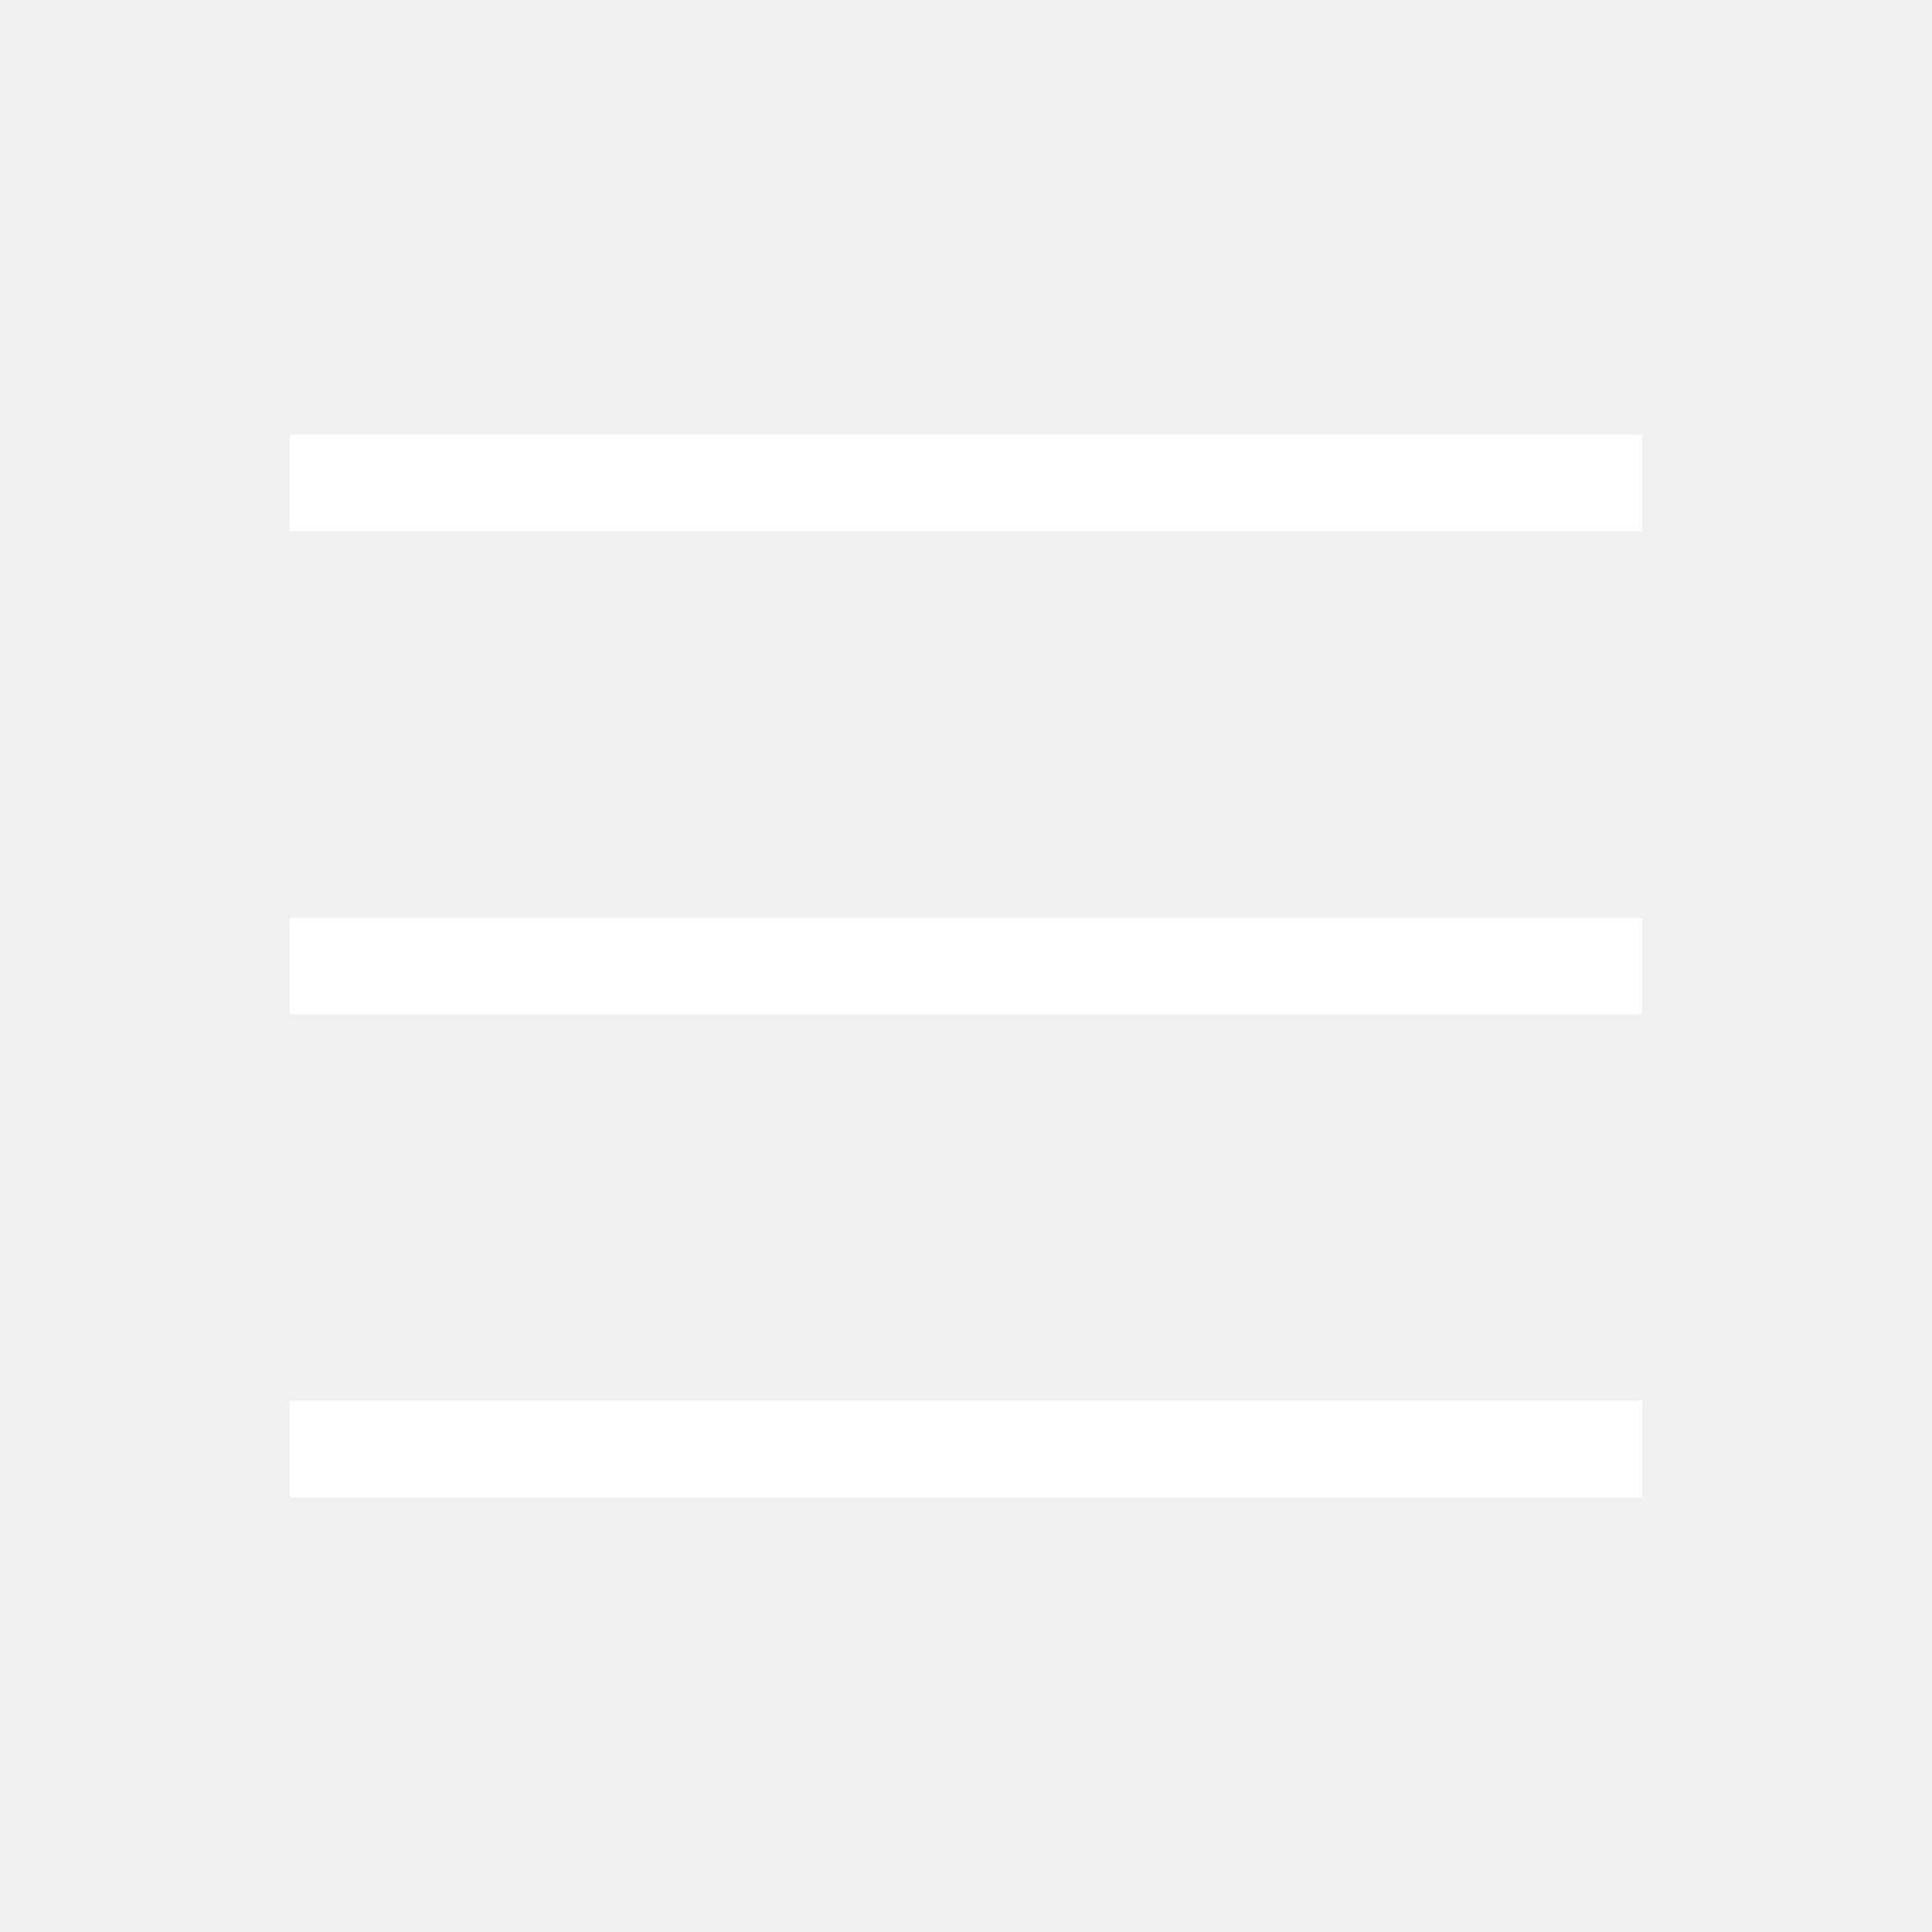
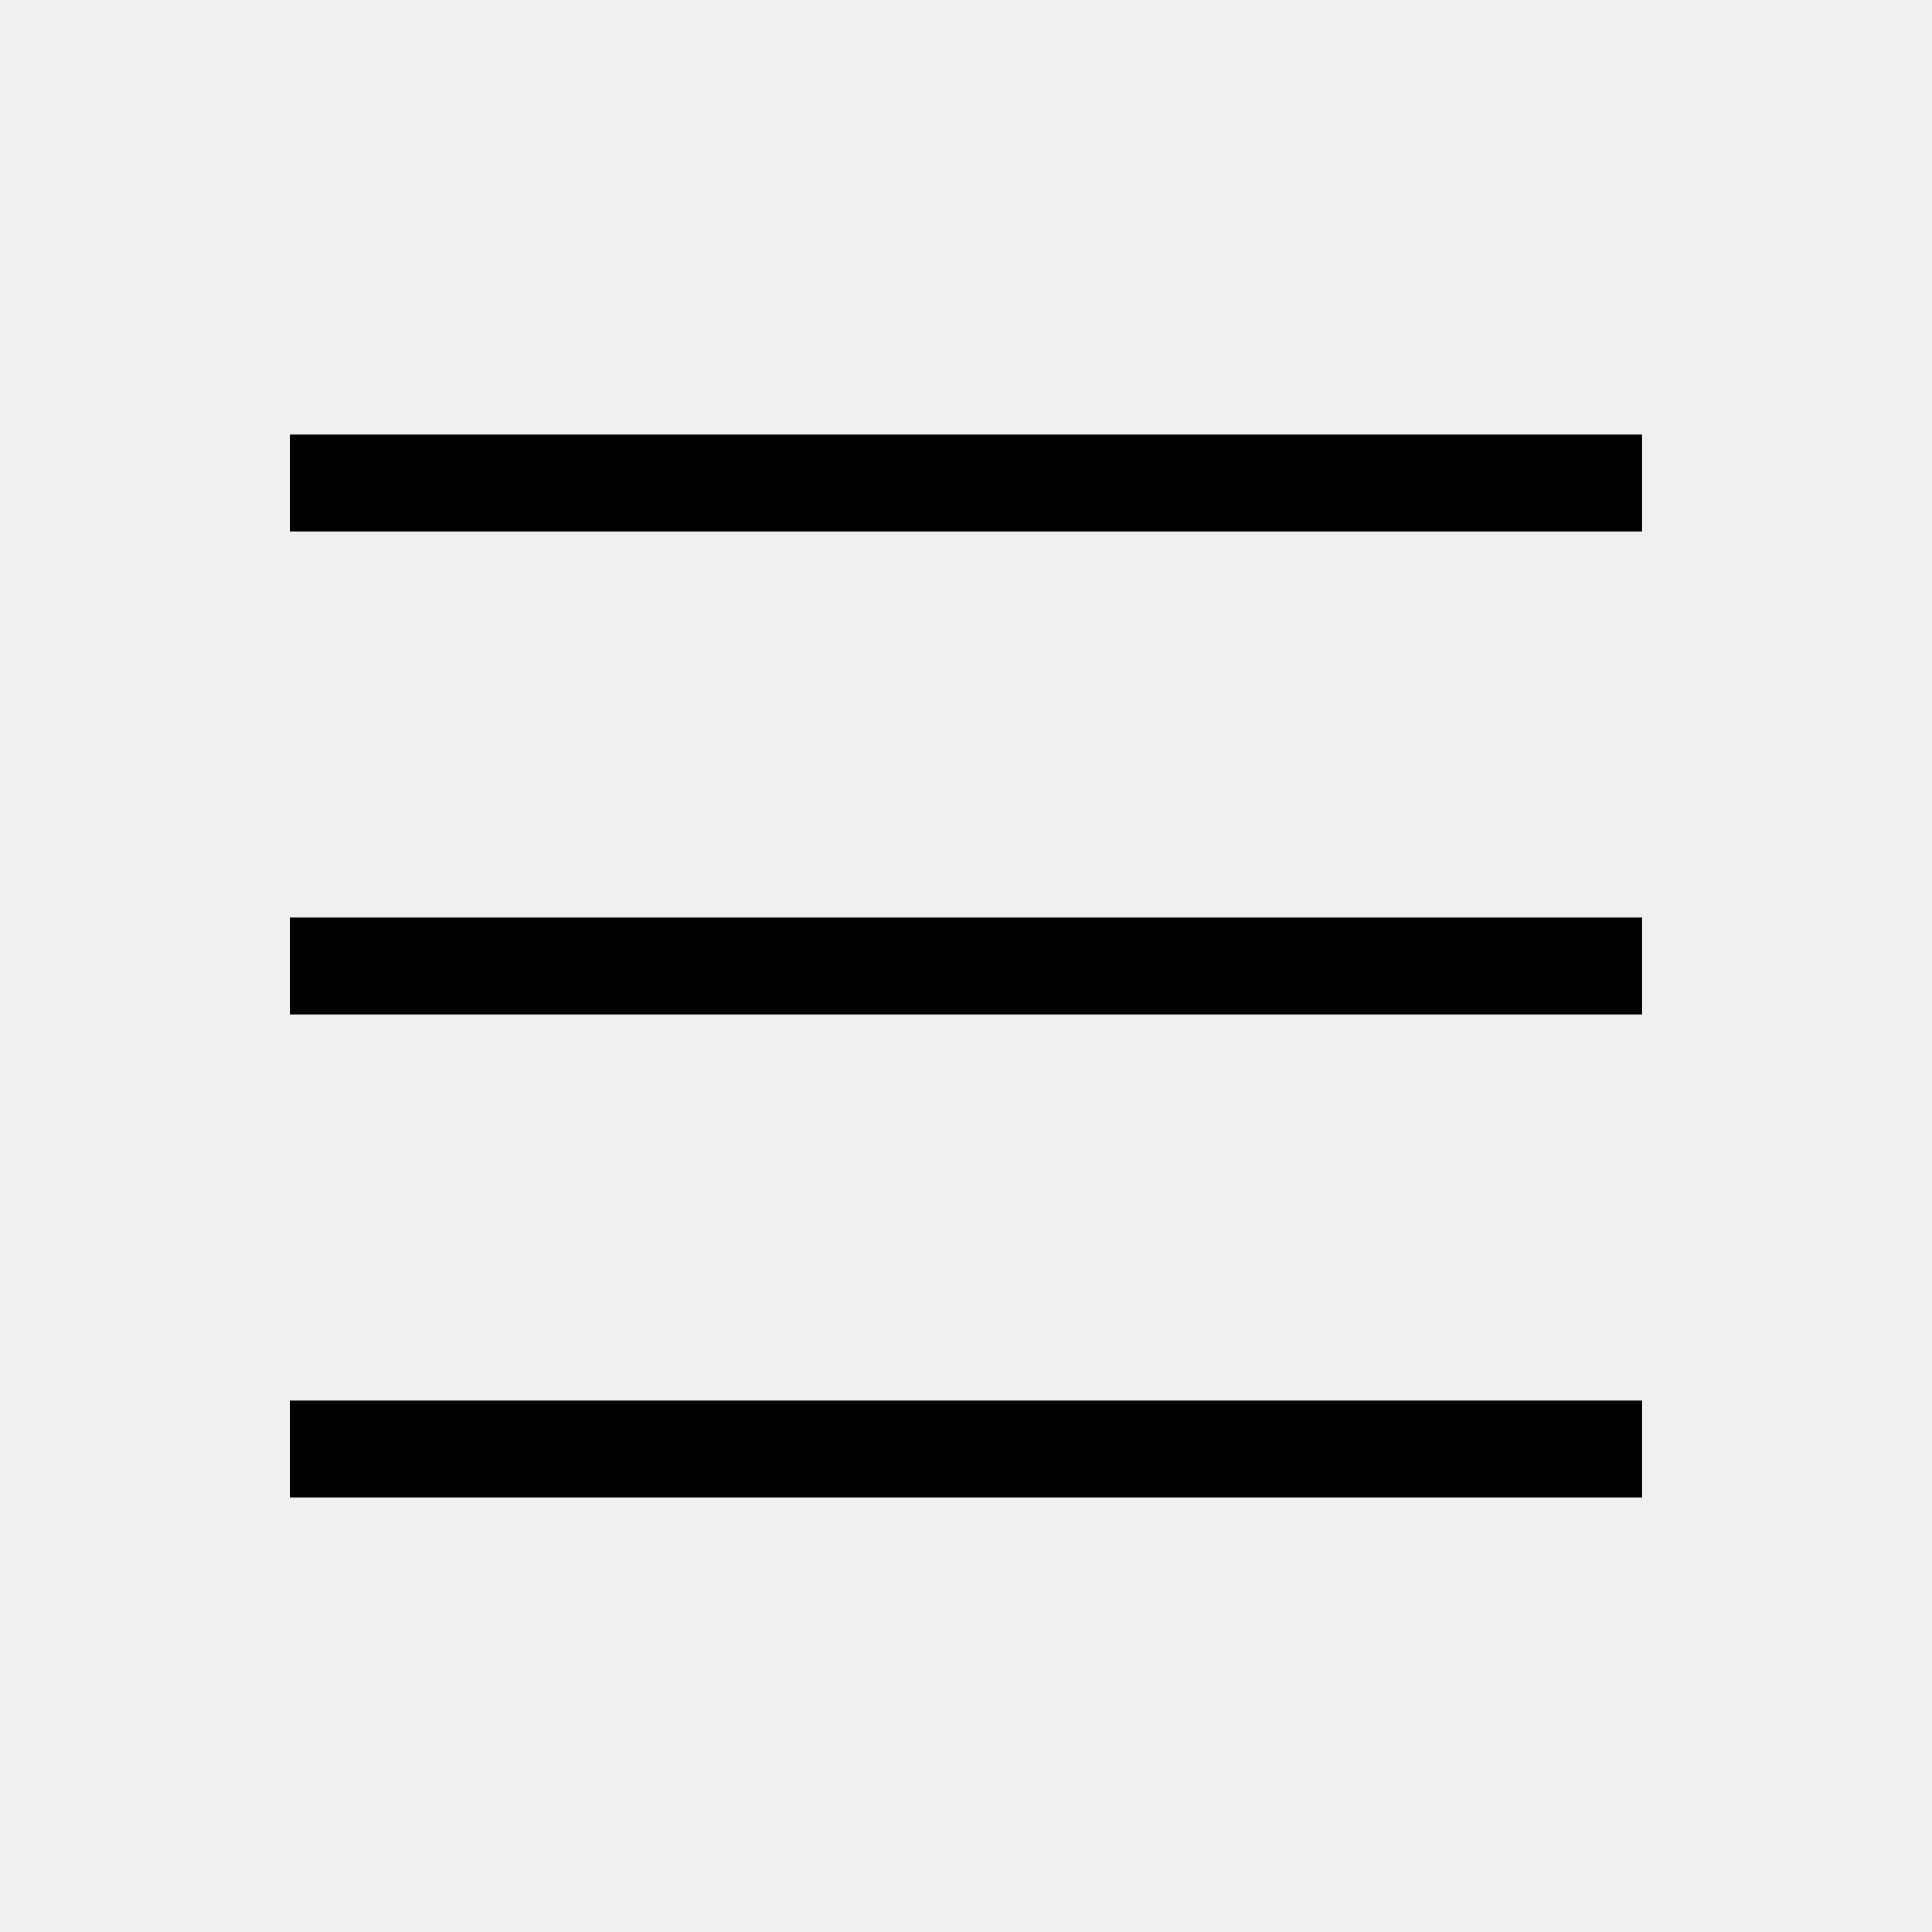
<svg xmlns="http://www.w3.org/2000/svg" width="40" height="40" viewbox="0 0 40 40" fill="none">
-   <path d="M6 9H34V11H6V9Z" fill="white" />
-   <path d="M6 19H34V21H6V19Z" fill="white" />
-   <path d="M6 29H34V31H6V29Z" fill="white" />
+   <path d="M6 9H34V11H6V9Z" fill="black" />
+   <path d="M6 19H34V21H6V19Z" fill="black" />
+   <path d="M6 29H34V31H6V29Z" fill="black" />
</svg>
